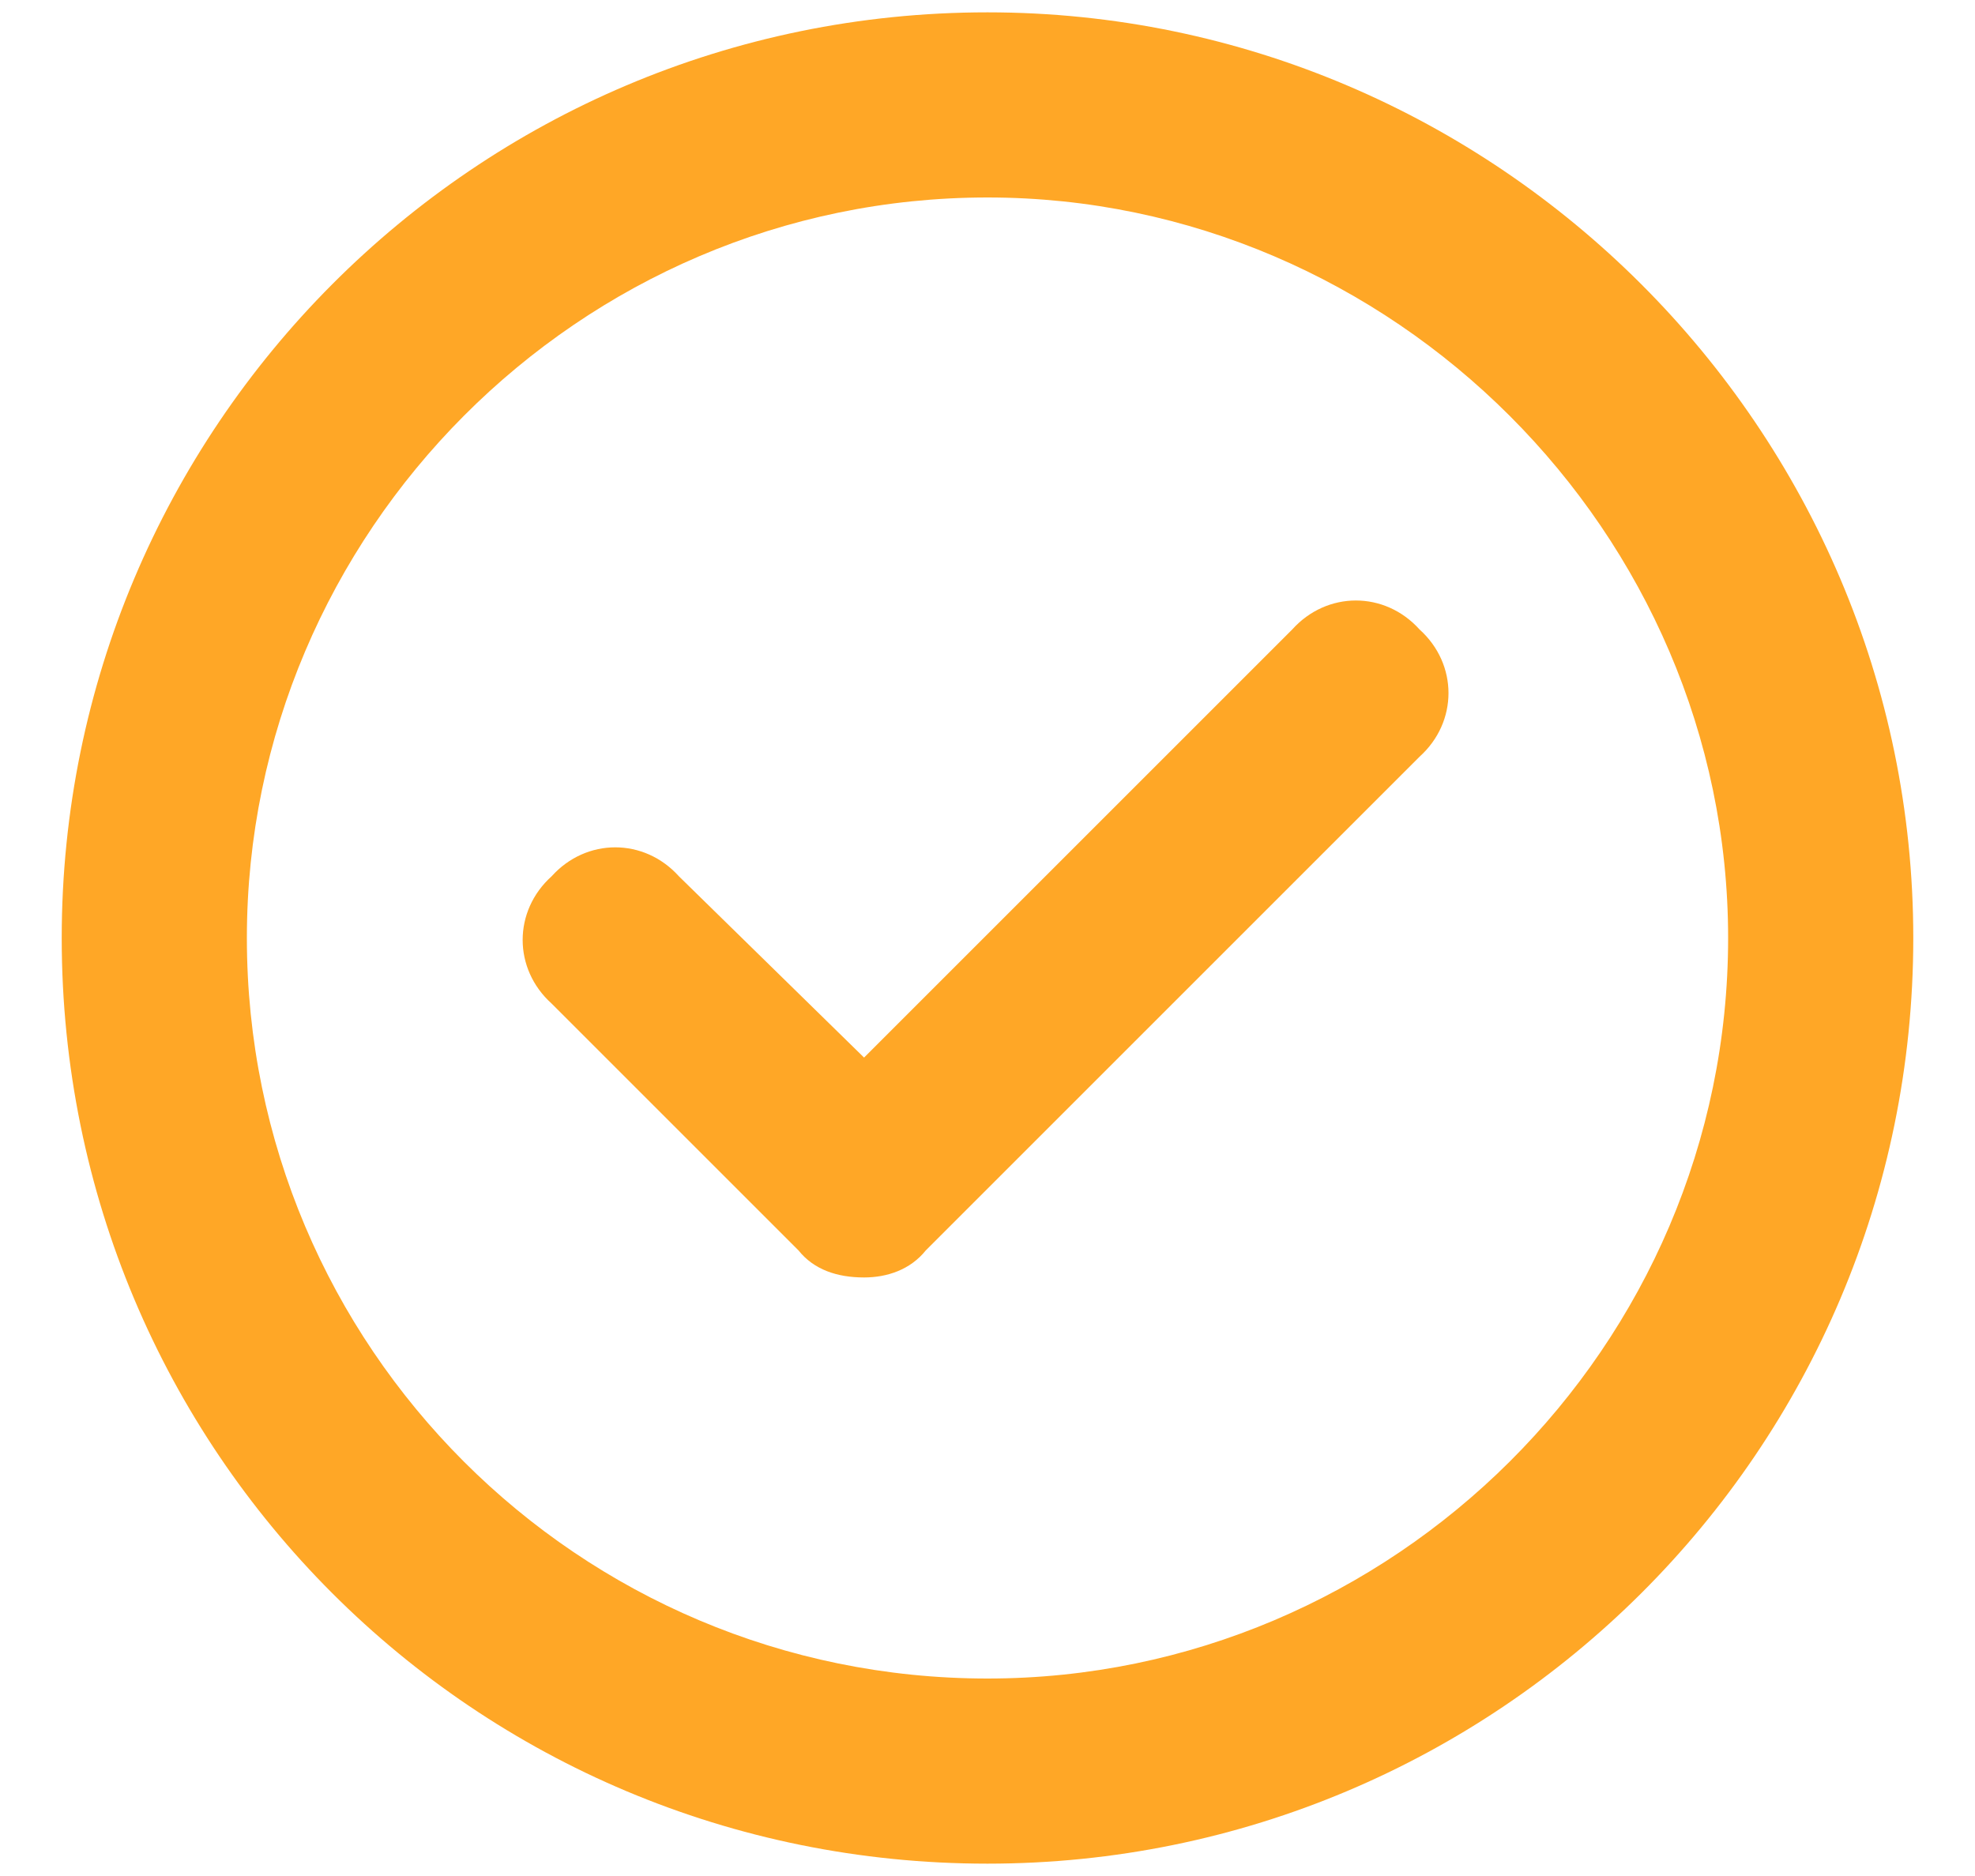
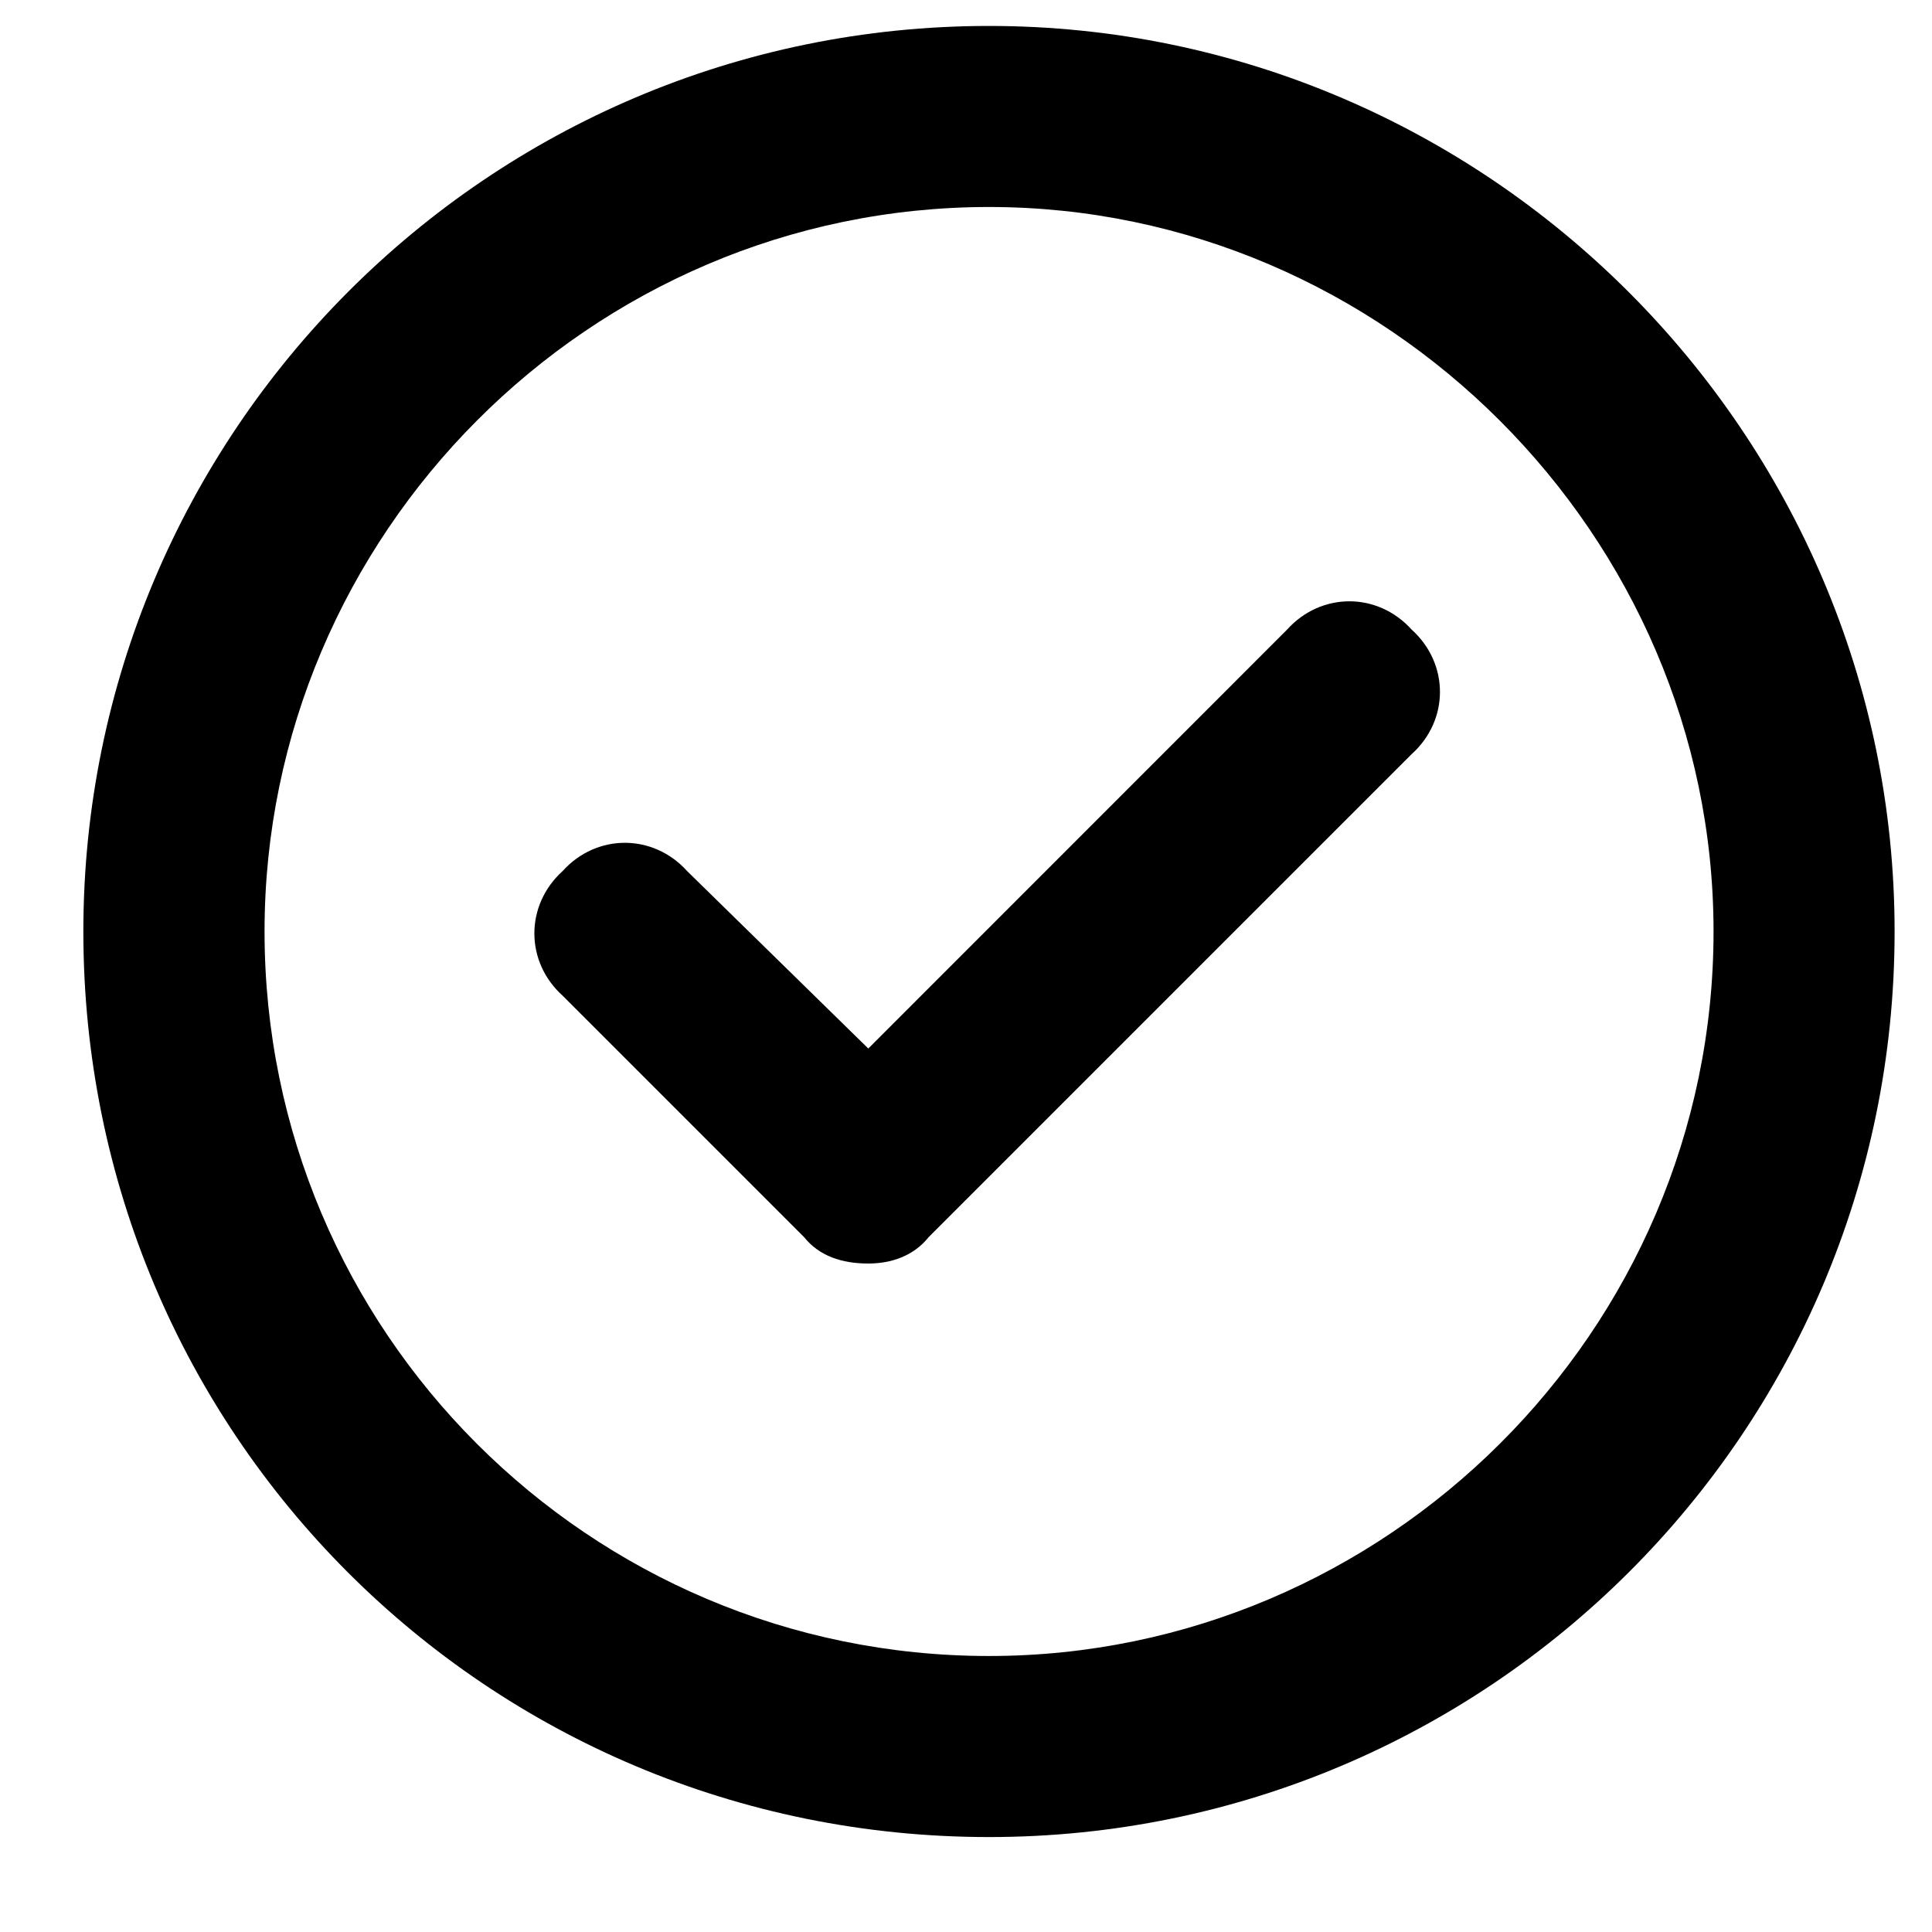
- <svg xmlns="http://www.w3.org/2000/svg" width="20" height="19" viewBox="0 0 20 19" fill="none">
-   <path d="M10 0.125C15.156 0.125 19.375 4.344 19.375 9.5C19.375 14.695 15.156 18.875 10 18.875C4.805 18.875 0.625 14.695 0.625 9.5C0.625 4.344 4.805 0.125 10 0.125ZM10 17C14.102 17 17.5 13.641 17.5 9.5C17.5 5.398 14.102 2 10 2C5.859 2 2.5 5.398 2.5 9.5C2.5 13.641 5.859 17 10 17ZM13.086 6.375C13.438 5.984 14.023 5.984 14.375 6.375C14.766 6.727 14.766 7.312 14.375 7.664L9.375 12.664C9.219 12.859 8.984 12.938 8.75 12.938C8.477 12.938 8.242 12.859 8.086 12.664L5.586 10.164C5.195 9.812 5.195 9.227 5.586 8.875C5.938 8.484 6.523 8.484 6.875 8.875L8.75 10.711L13.086 6.375Z" fill="#FFA726" />
+ <svg xmlns="http://www.w3.org/2000/svg" width="14" height="14" viewBox="0 0 14 14" fill="none">
+   <path d="M7.167 0.188C10.776 0.188 13.729 3.141 13.729 6.75C13.729 10.387 10.776 13.312 7.167 13.312C3.53 13.312 0.604 10.387 0.604 6.75C0.604 3.141 3.53 0.188 7.167 0.188ZM7.167 12C10.038 12 12.417 9.648 12.417 6.75C12.417 3.879 10.038 1.5 7.167 1.5C4.269 1.5 1.917 3.879 1.917 6.75C1.917 9.648 4.269 12 7.167 12ZM9.327 4.562C9.573 4.289 9.983 4.289 10.229 4.562C10.503 4.809 10.503 5.219 10.229 5.465L6.729 8.965C6.62 9.102 6.456 9.156 6.292 9.156C6.101 9.156 5.937 9.102 5.827 8.965L4.077 7.215C3.804 6.969 3.804 6.559 4.077 6.312C4.323 6.039 4.733 6.039 4.979 6.312L6.292 7.598L9.327 4.562Z" fill="black" />
</svg>
